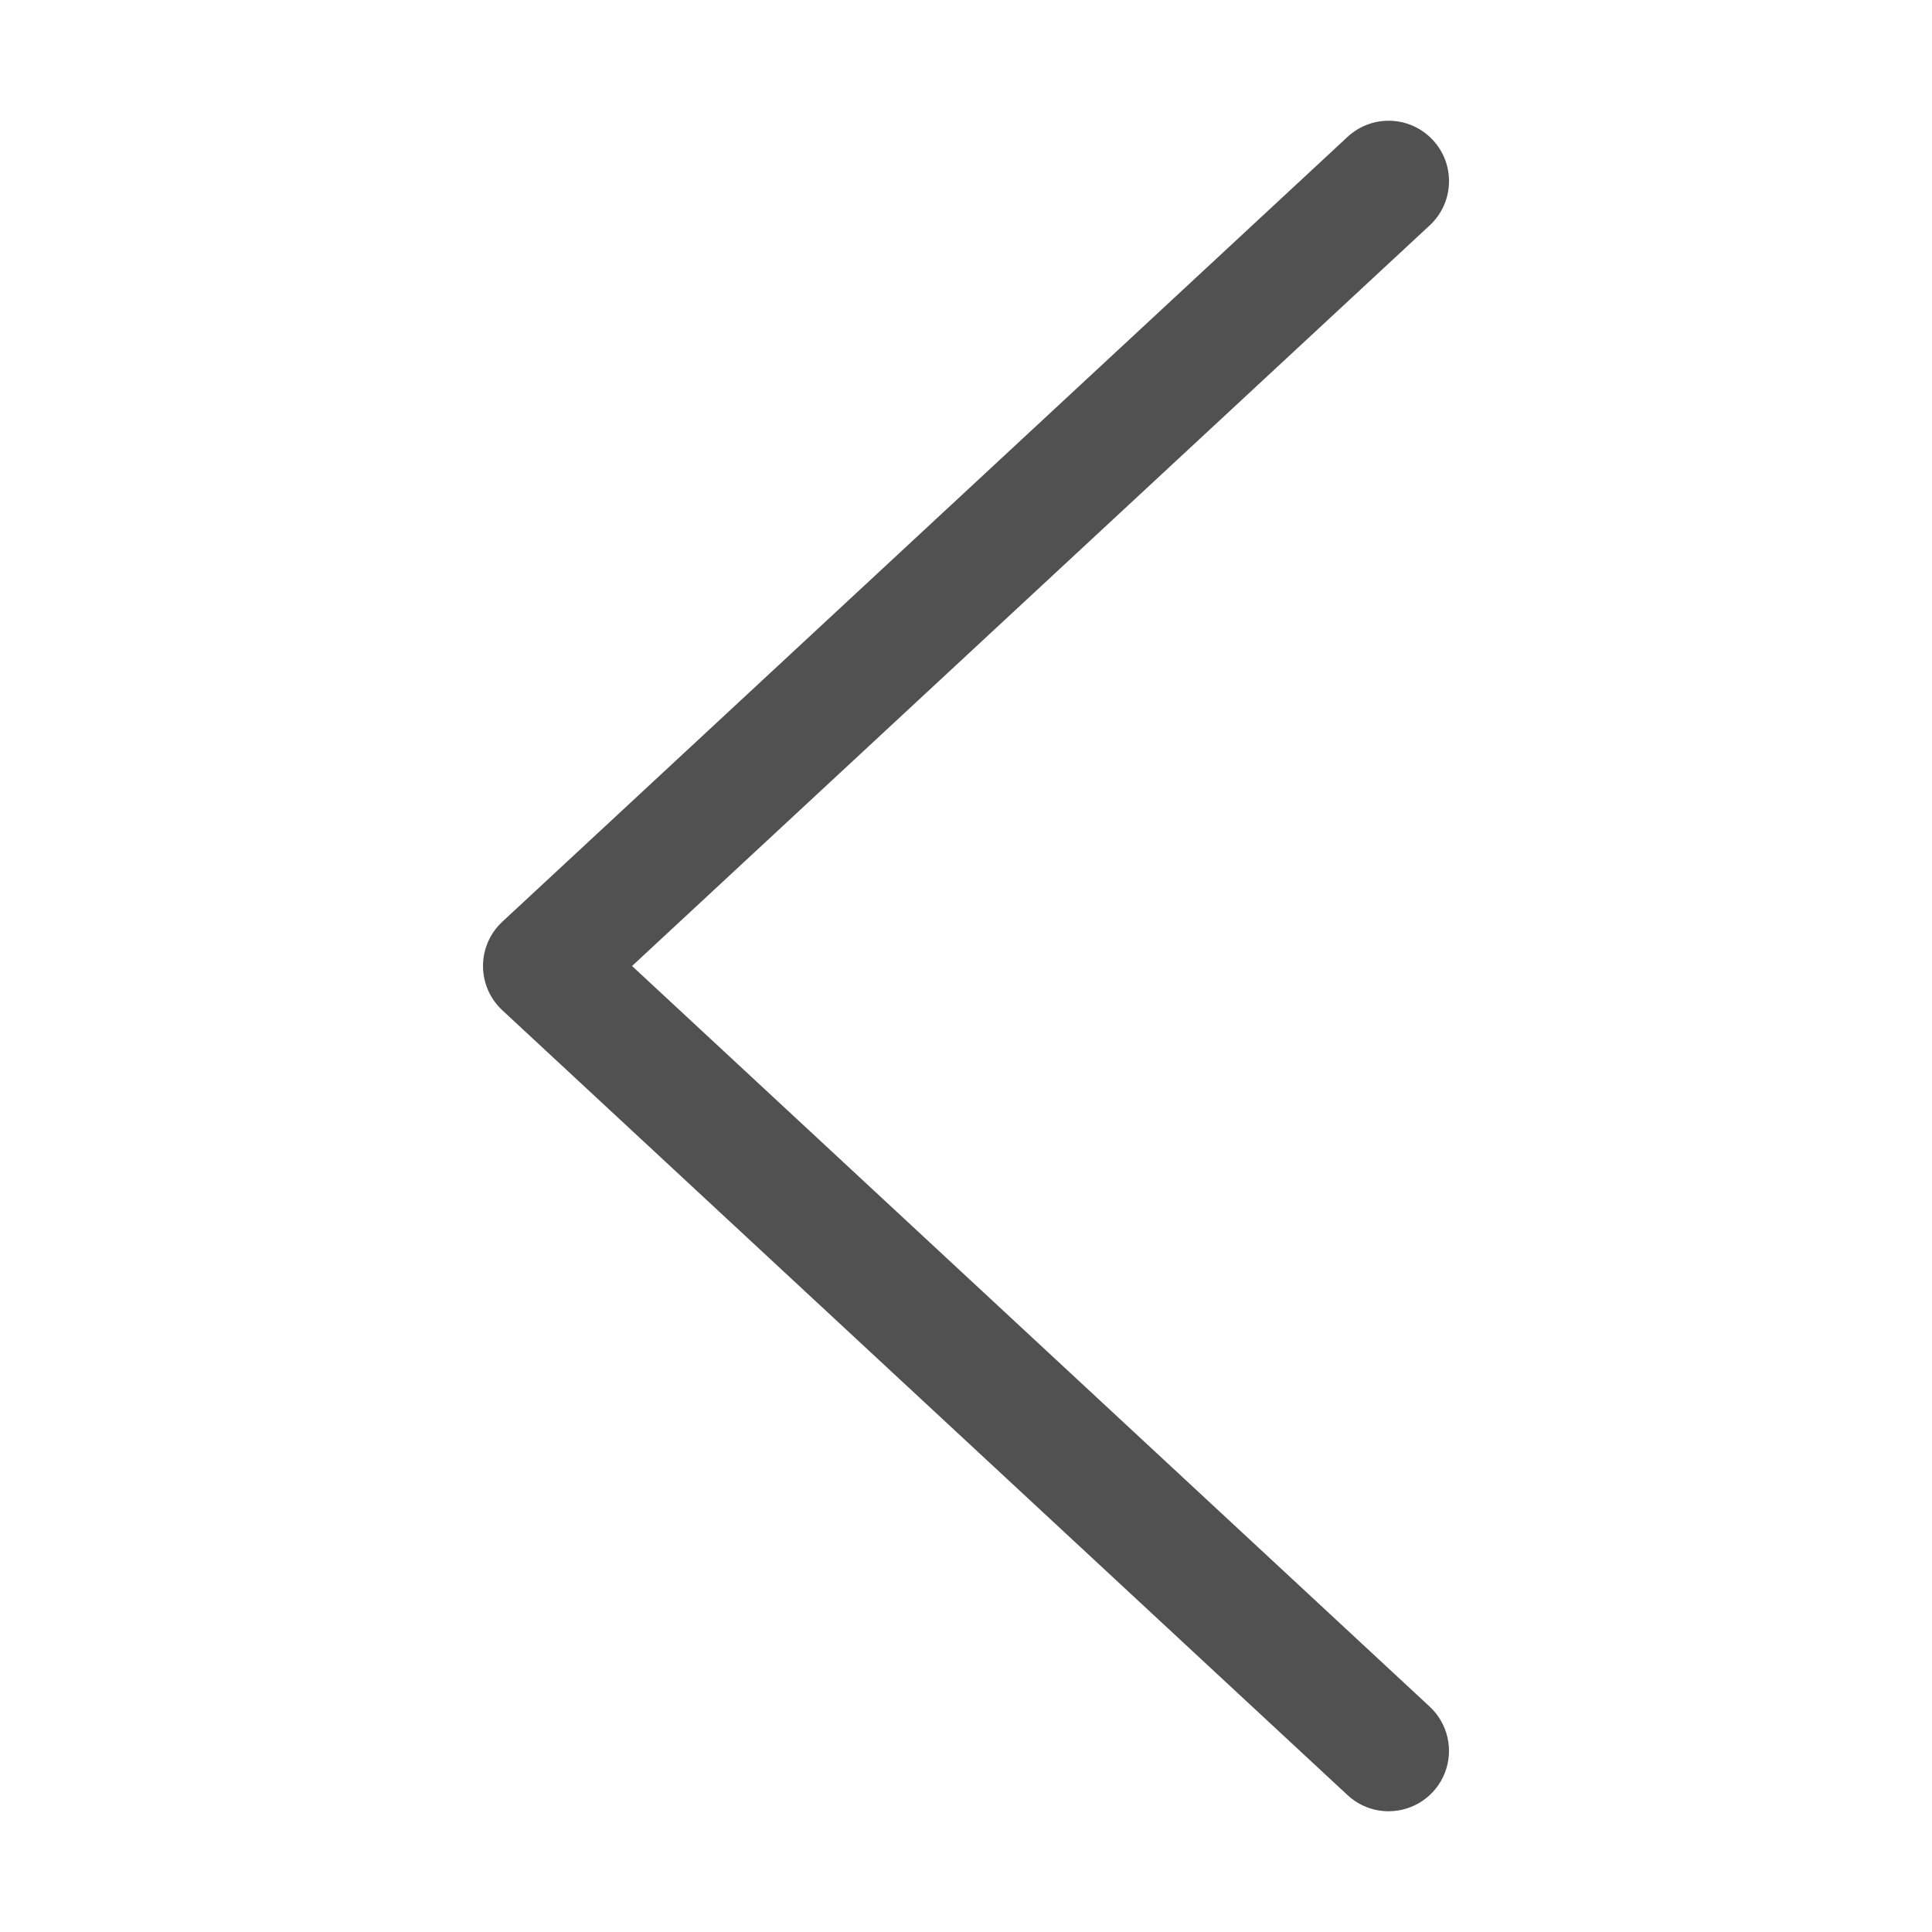
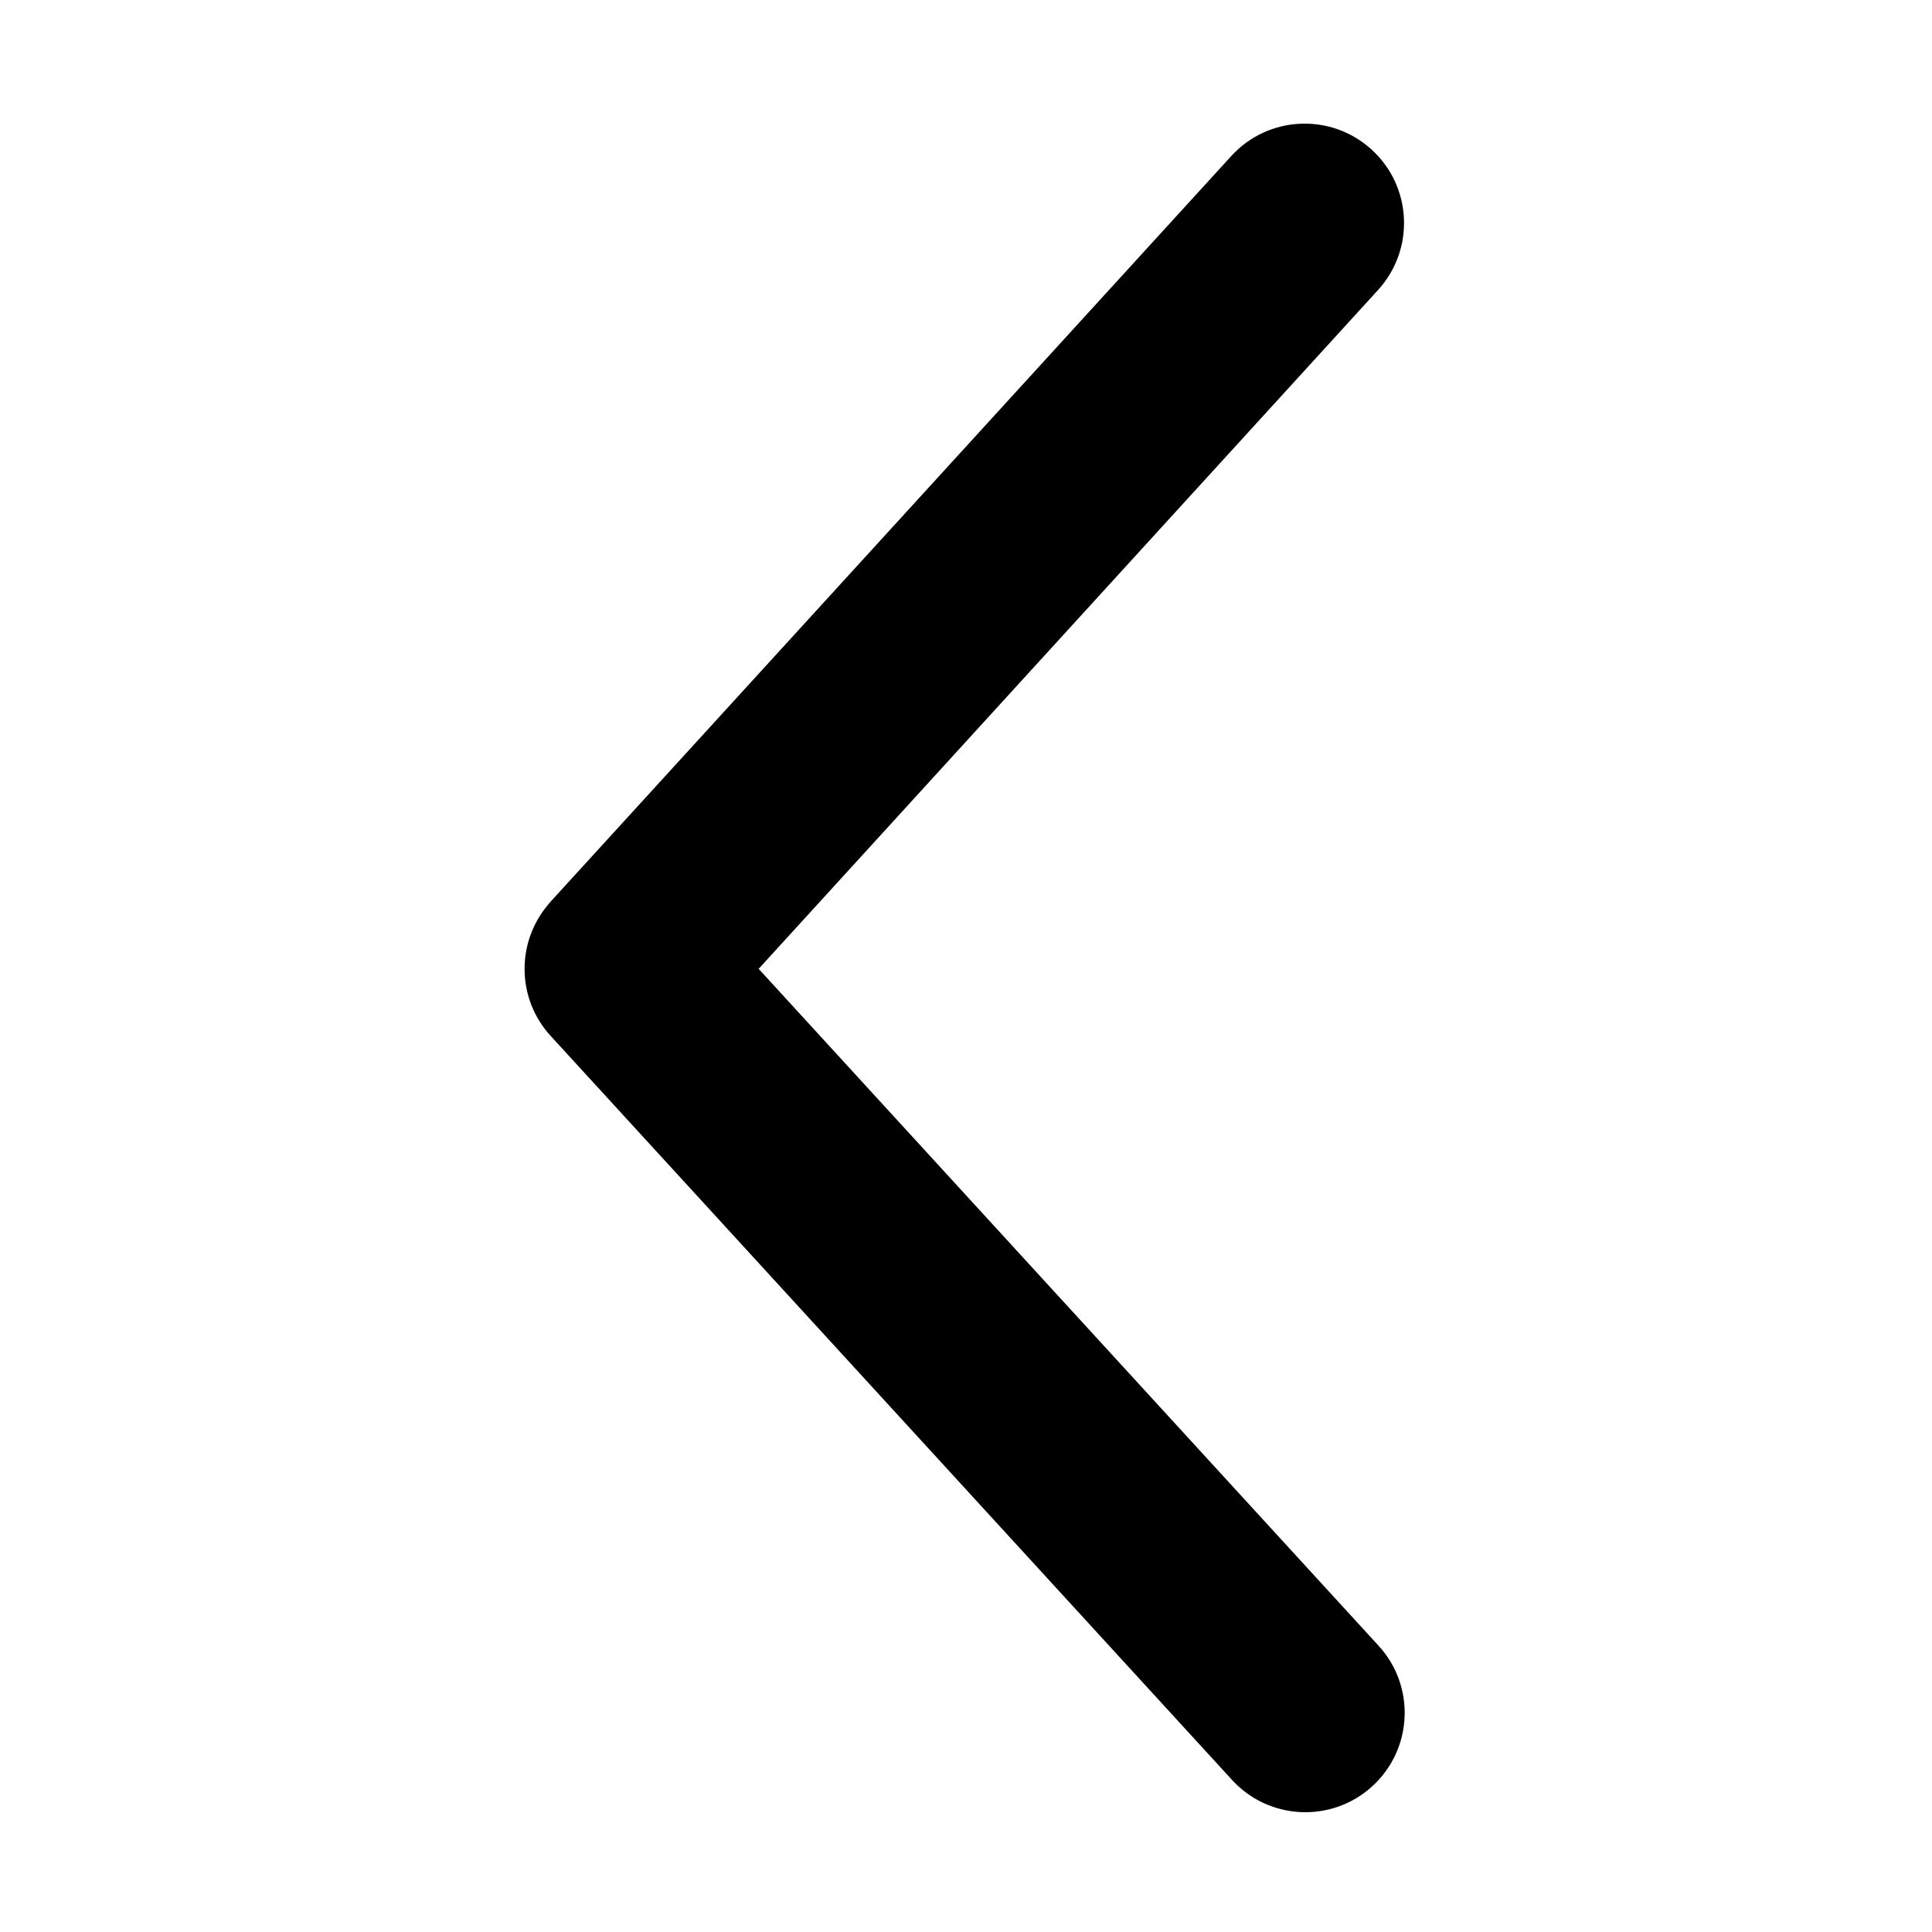
- <svg xmlns="http://www.w3.org/2000/svg" t="1540006086139" class="icon" style="" viewBox="0 0 1024 1024" version="1.1" p-id="1898" width="22" height="22">
+ <svg xmlns="http://www.w3.org/2000/svg" t="1631950223862" class="icon" viewBox="0 0 1024 1024" version="1.1" p-id="5272" width="200" height="200">
  <defs>
    <style type="text/css" />
  </defs>
-   <path d="M736 960a31.88 31.88 0 0 1-21.77-8.55l-448-416a32 32 0 0 1 0-46.9l448-416a32 32 0 1 1 43.55 46.9L335 512l422.77 392.55A32 32 0 0 1 736 960z" p-id="1899" fill="#515151" />
+   <path d="M291.9 549.1L653 943.4c19.7 21.5 53 22.9 74.4 3.3 21.5-19.7 22.9-53 3.3-74.4L402.1 513.5l328.3-359.8c19.6-21.5 18.1-54.8-3.4-74.4-21.5-19.6-54.8-18.1-74.4 3.4L292.1 477.6c-0.7 0.8-1.5 1.7-2.1 2.5-16.4 19.9-16.1 49.4 1.9 69z" p-id="5273" />
</svg>
